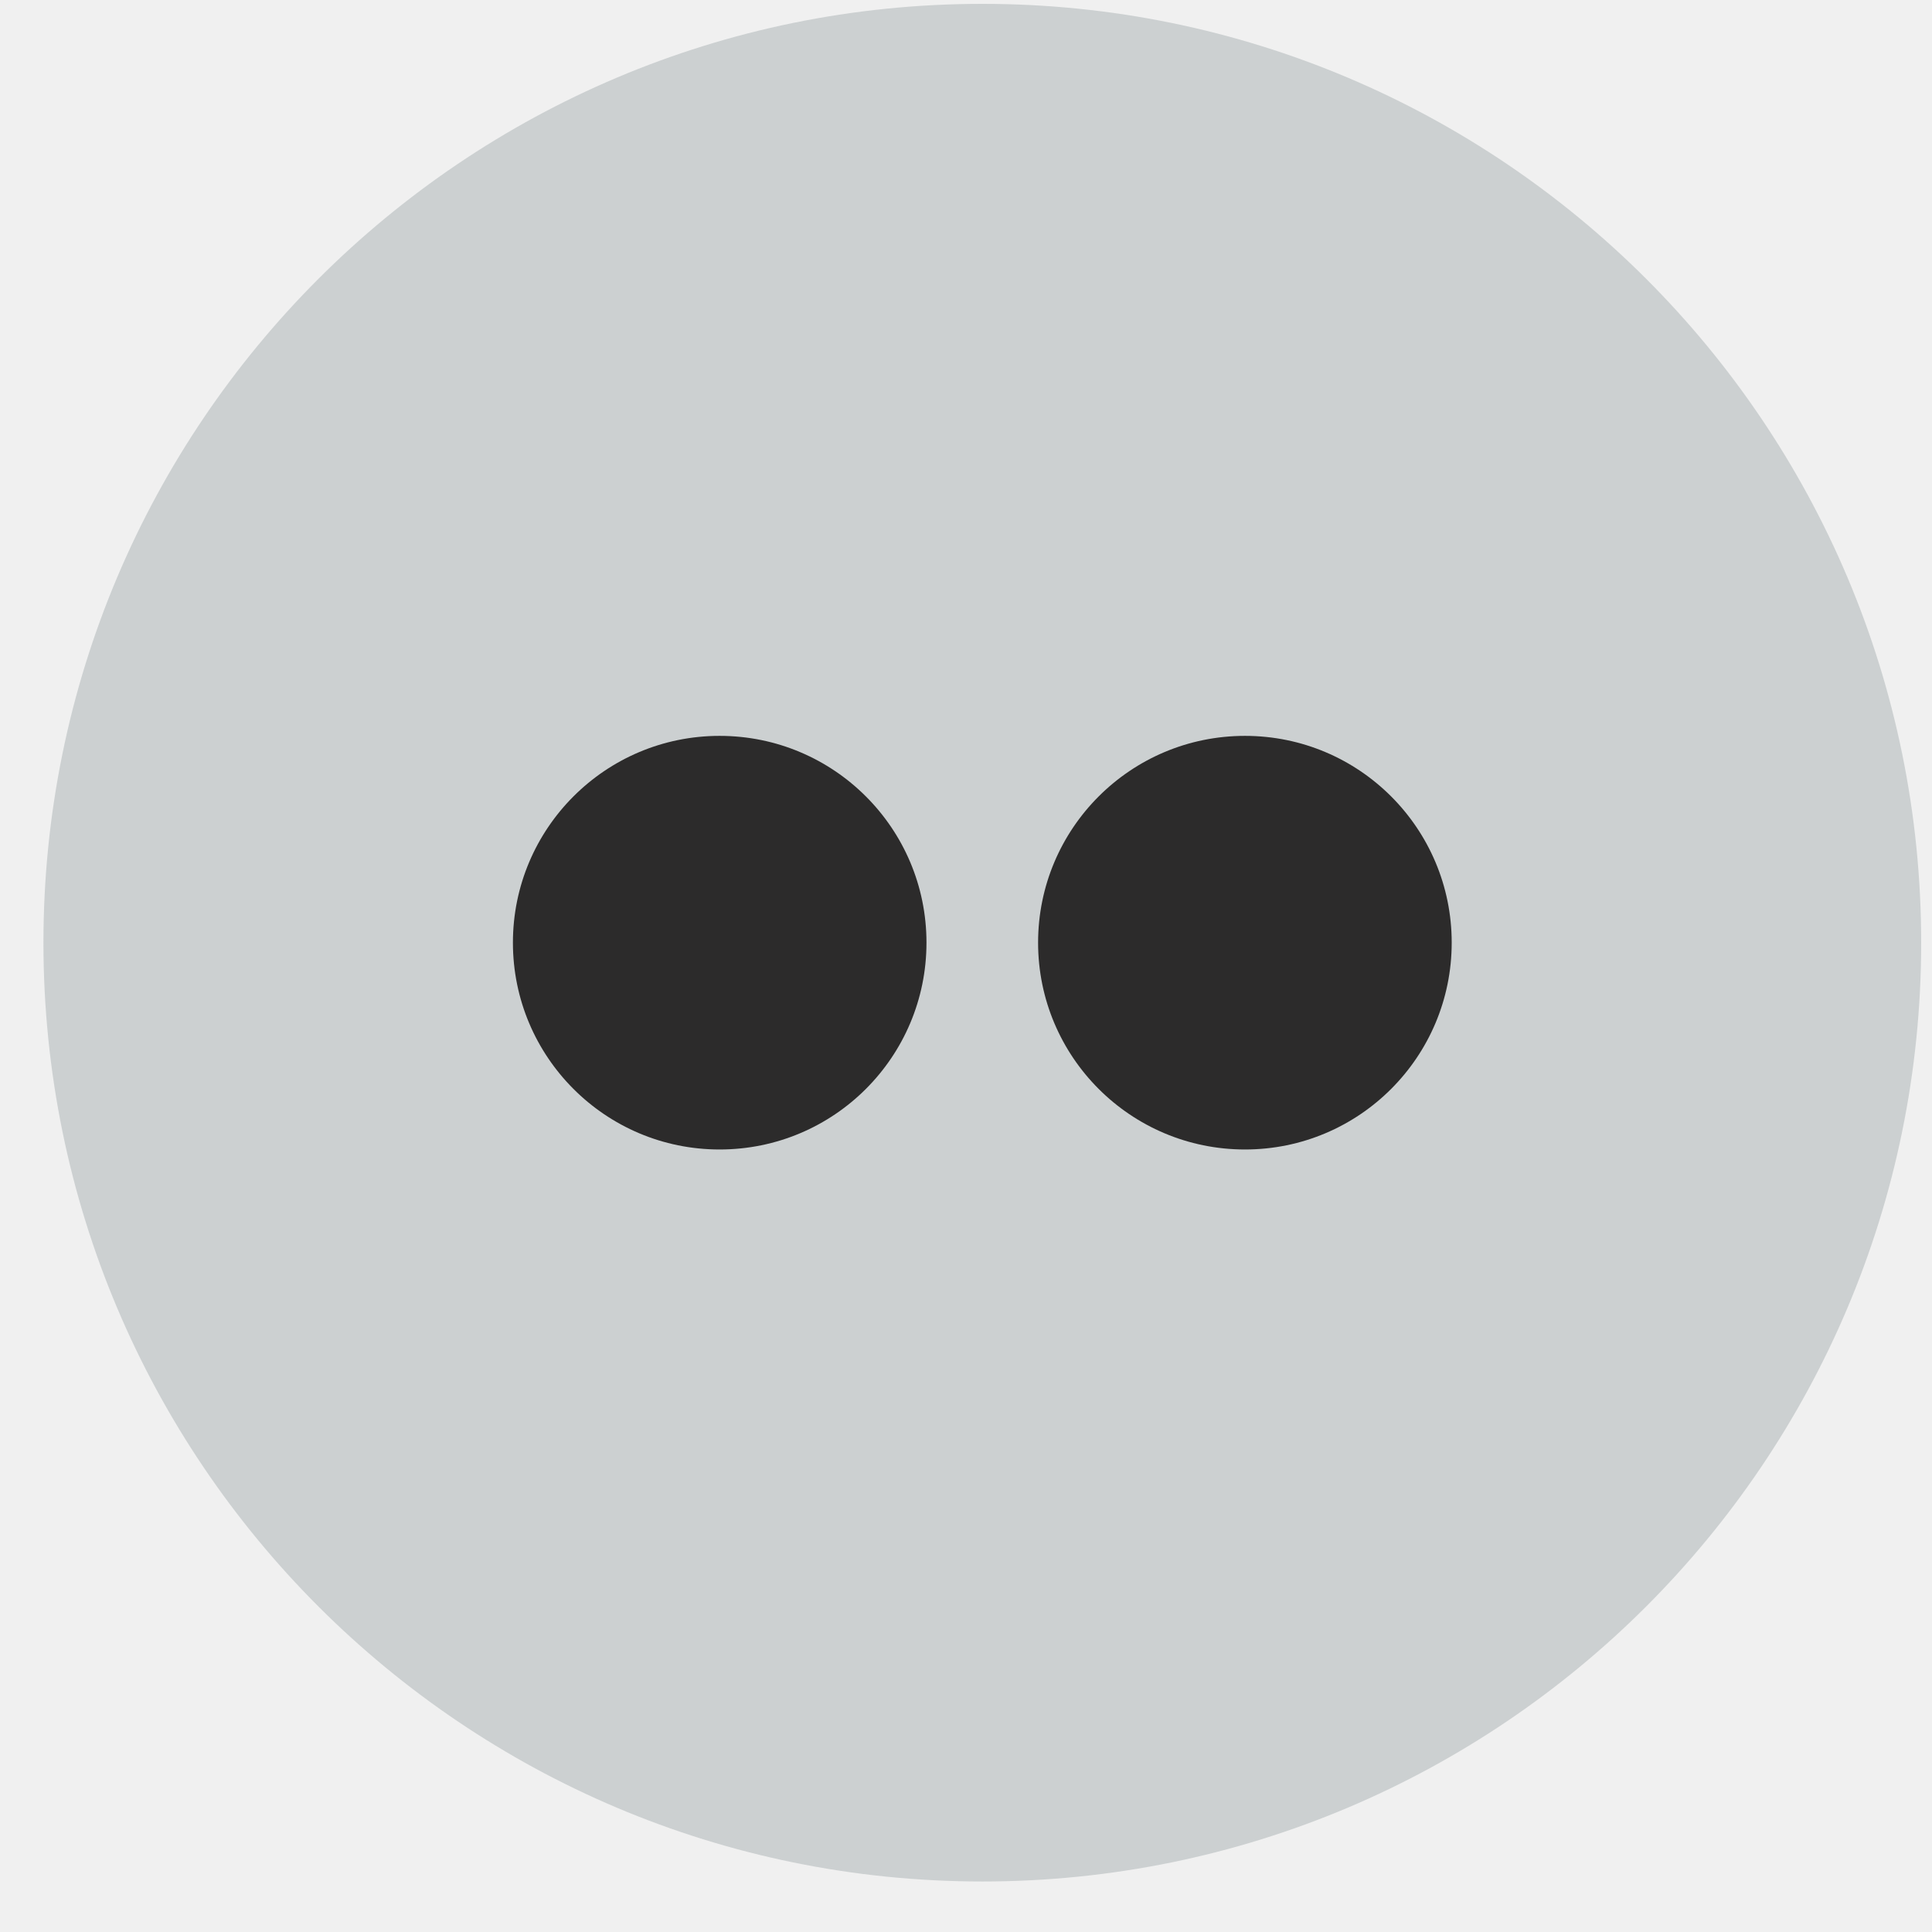
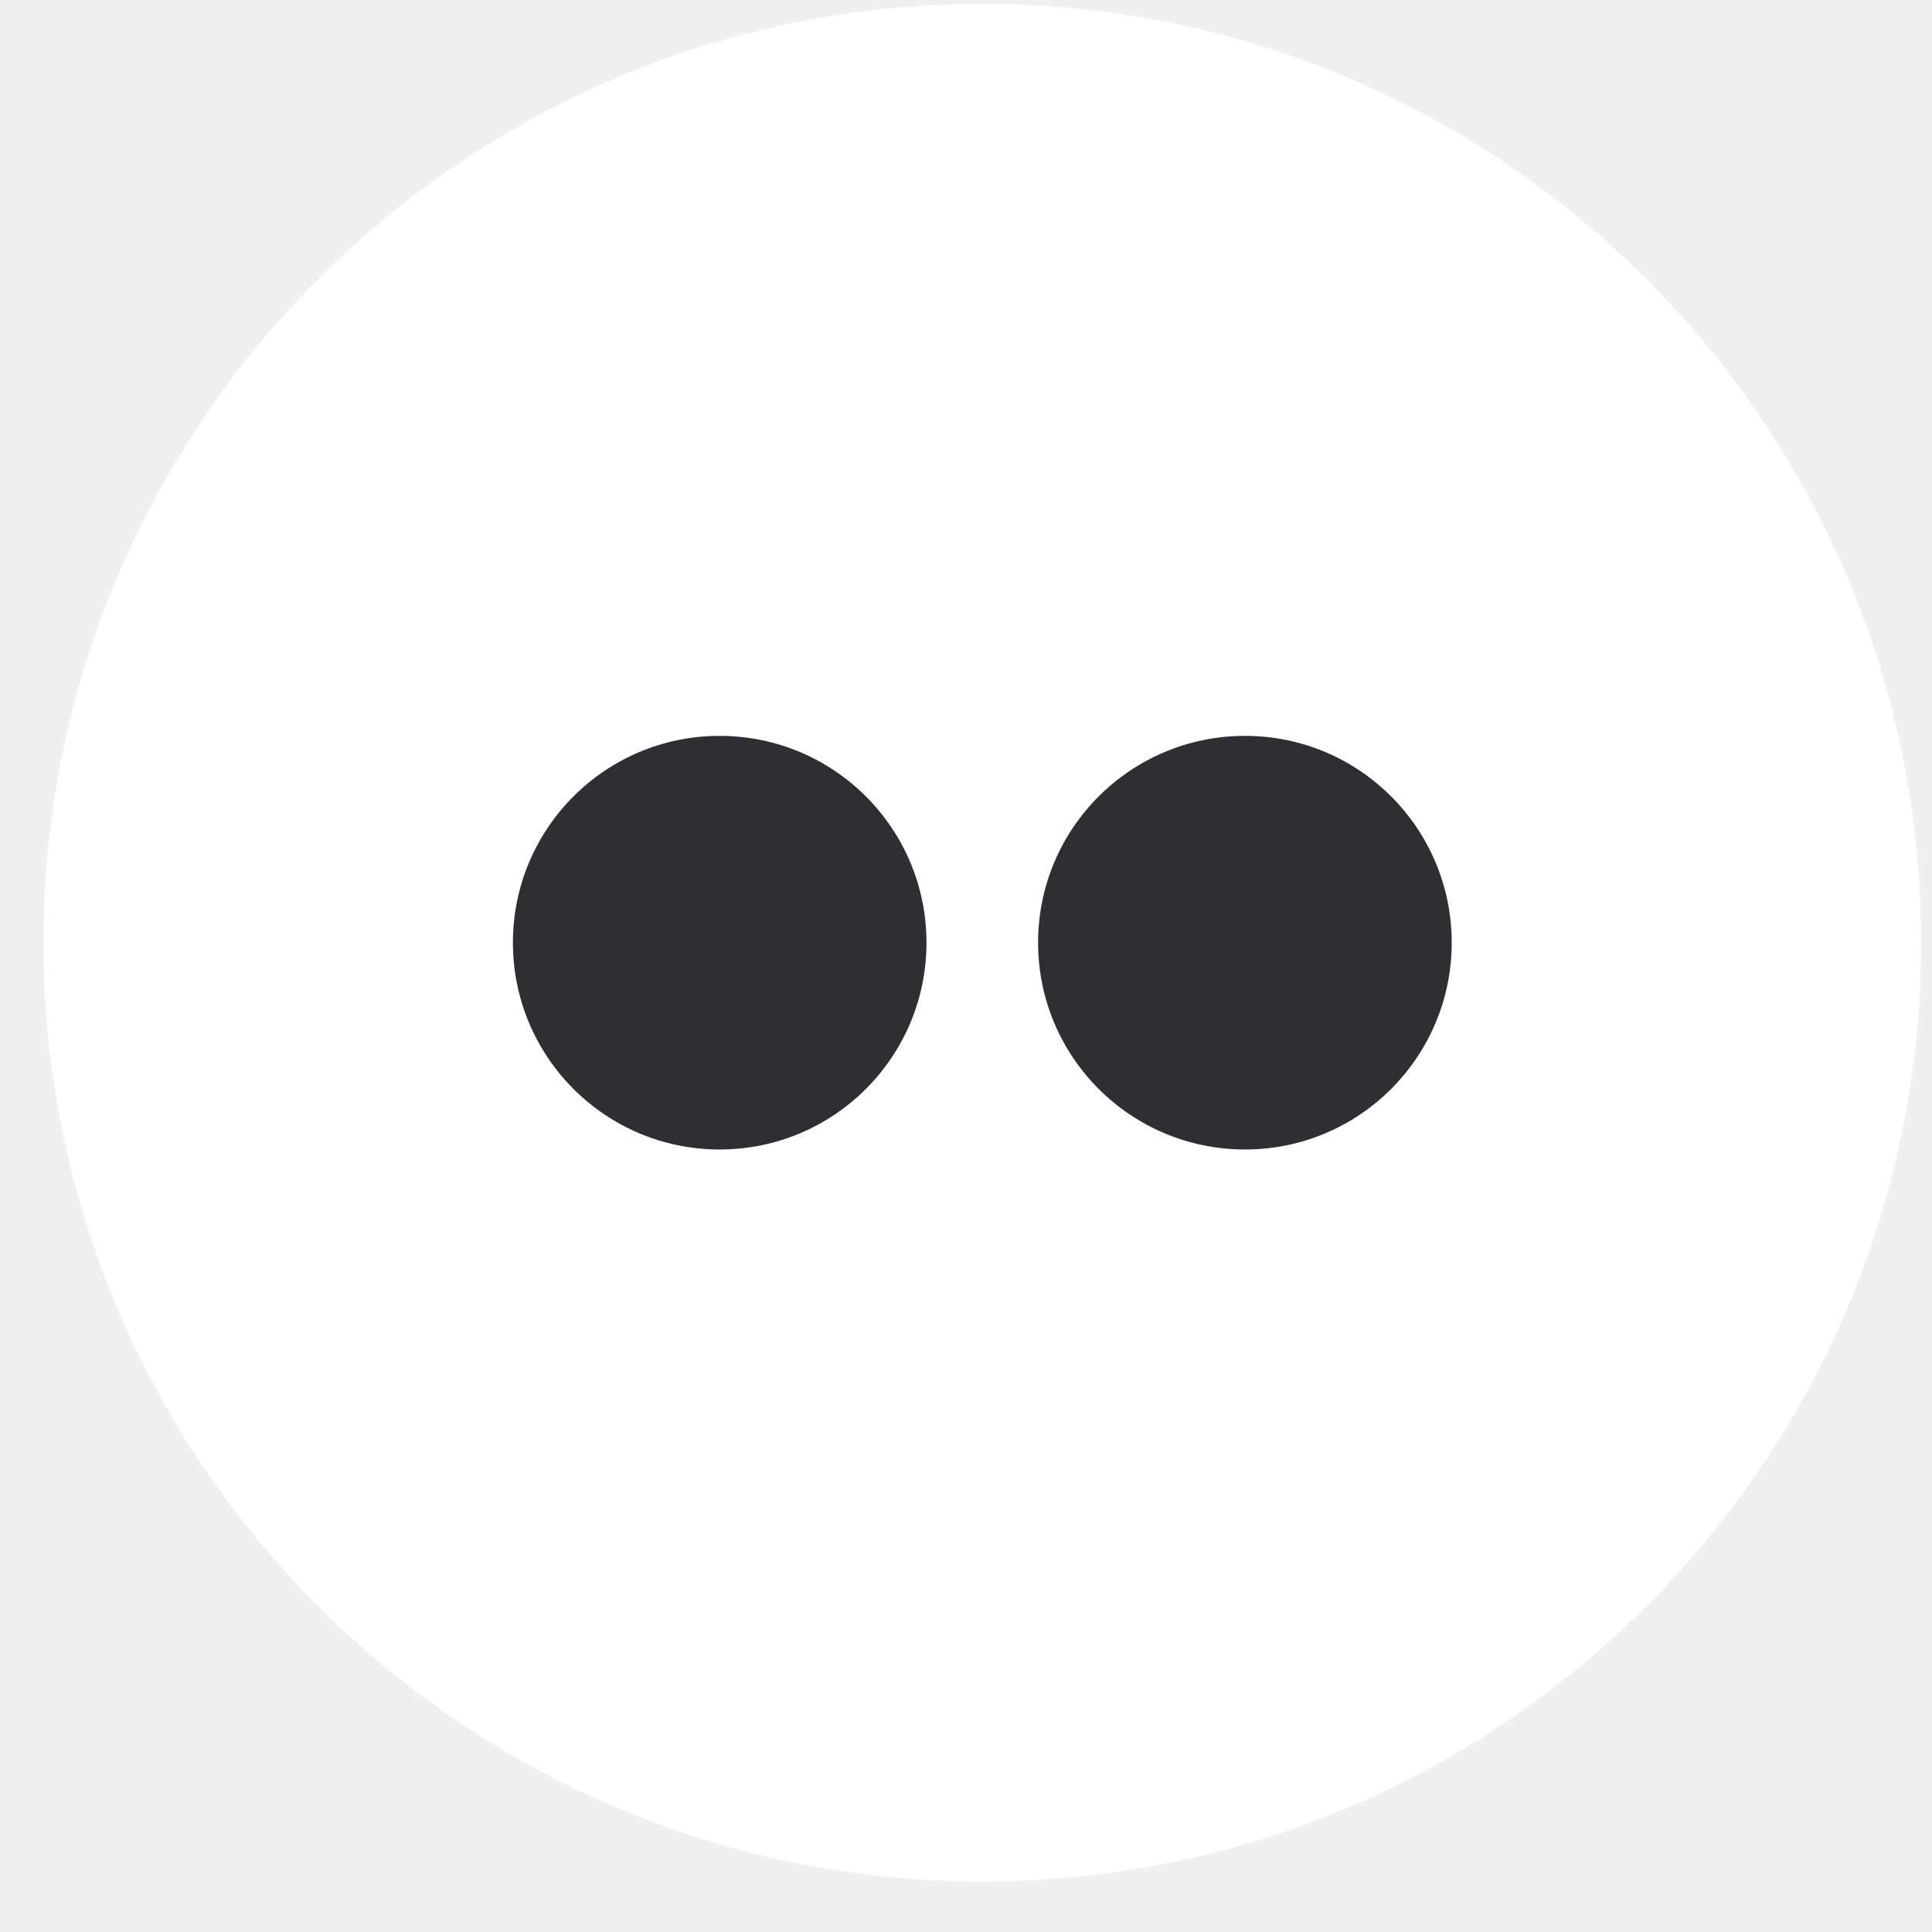
<svg xmlns="http://www.w3.org/2000/svg" width="35px" height="35px" viewBox="0 0 35 35" version="1.1">
  <defs />
  <g id="Page-1" stroke="none" stroke-width="1" fill="none" fill-rule="evenodd">
-     <g id="Flat_Social_Icons" transform="translate(-46, -278)">
+     <g id="Flat_Social_Icons" transform="translate(-630, -119)">
      <g id="Group-20" />
-       <g id="flickr" transform="translate(47, 278)">
-         <path d="M16.796,34.085 C26.188,34.085 33.804,26.47 33.804,17.077 C33.804,7.684 26.188,0.07 16.796,0.07 C7.402,0.07 -0.213,7.684 -0.213,17.077 C-0.213,26.47 7.402,34.085 16.796,34.085" id="Fill-188" fill="#CCD0D1" />
-         <path d="M25.299,17.077 C25.299,19.146 23.624,20.824 21.554,20.824 C19.482,20.824 17.806,19.146 17.806,17.077 C17.806,15.009 19.482,13.331 21.554,13.331 C23.624,13.331 25.299,15.009 25.299,17.077" id="Fill-189" fill="#2C2B2B" />
-         <path d="M15.784,17.077 C15.784,19.146 14.108,20.824 12.036,20.824 C9.967,20.824 8.292,19.146 8.292,17.077 C8.292,15.009 9.967,13.331 12.036,13.331 C14.108,13.331 15.784,15.009 15.784,17.077" id="Fill-190" fill="#2C2B2B" />
+       <g id="flickr" transform="translate(631, 119)">
+         <path d="M16.796,34.085 C26.188,34.085 33.804,26.47 33.804,17.077 C33.804,7.684 26.188,0.07 16.796,0.07 C7.402,0.07 -0.213,7.684 -0.213,17.077 C-0.213,26.47 7.402,34.085 16.796,34.085" id="Fill-188" fill="#FFFFFF" />
+         <path d="M25.299,17.077 C25.299,19.146 23.624,20.824 21.554,20.824 C19.482,20.824 17.806,19.146 17.806,17.077 C17.806,15.009 19.482,13.331 21.554,13.331 C23.624,13.331 25.299,15.009 25.299,17.077" id="Fill-189" fill="#2E2E33" />
+         <path d="M15.784,17.077 C15.784,19.146 14.108,20.824 12.036,20.824 C9.967,20.824 8.292,19.146 8.292,17.077 C8.292,15.009 9.967,13.331 12.036,13.331 C14.108,13.331 15.784,15.009 15.784,17.077" id="Fill-190" fill="#2E2E33" />
      </g>
    </g>
  </g>
</svg>
